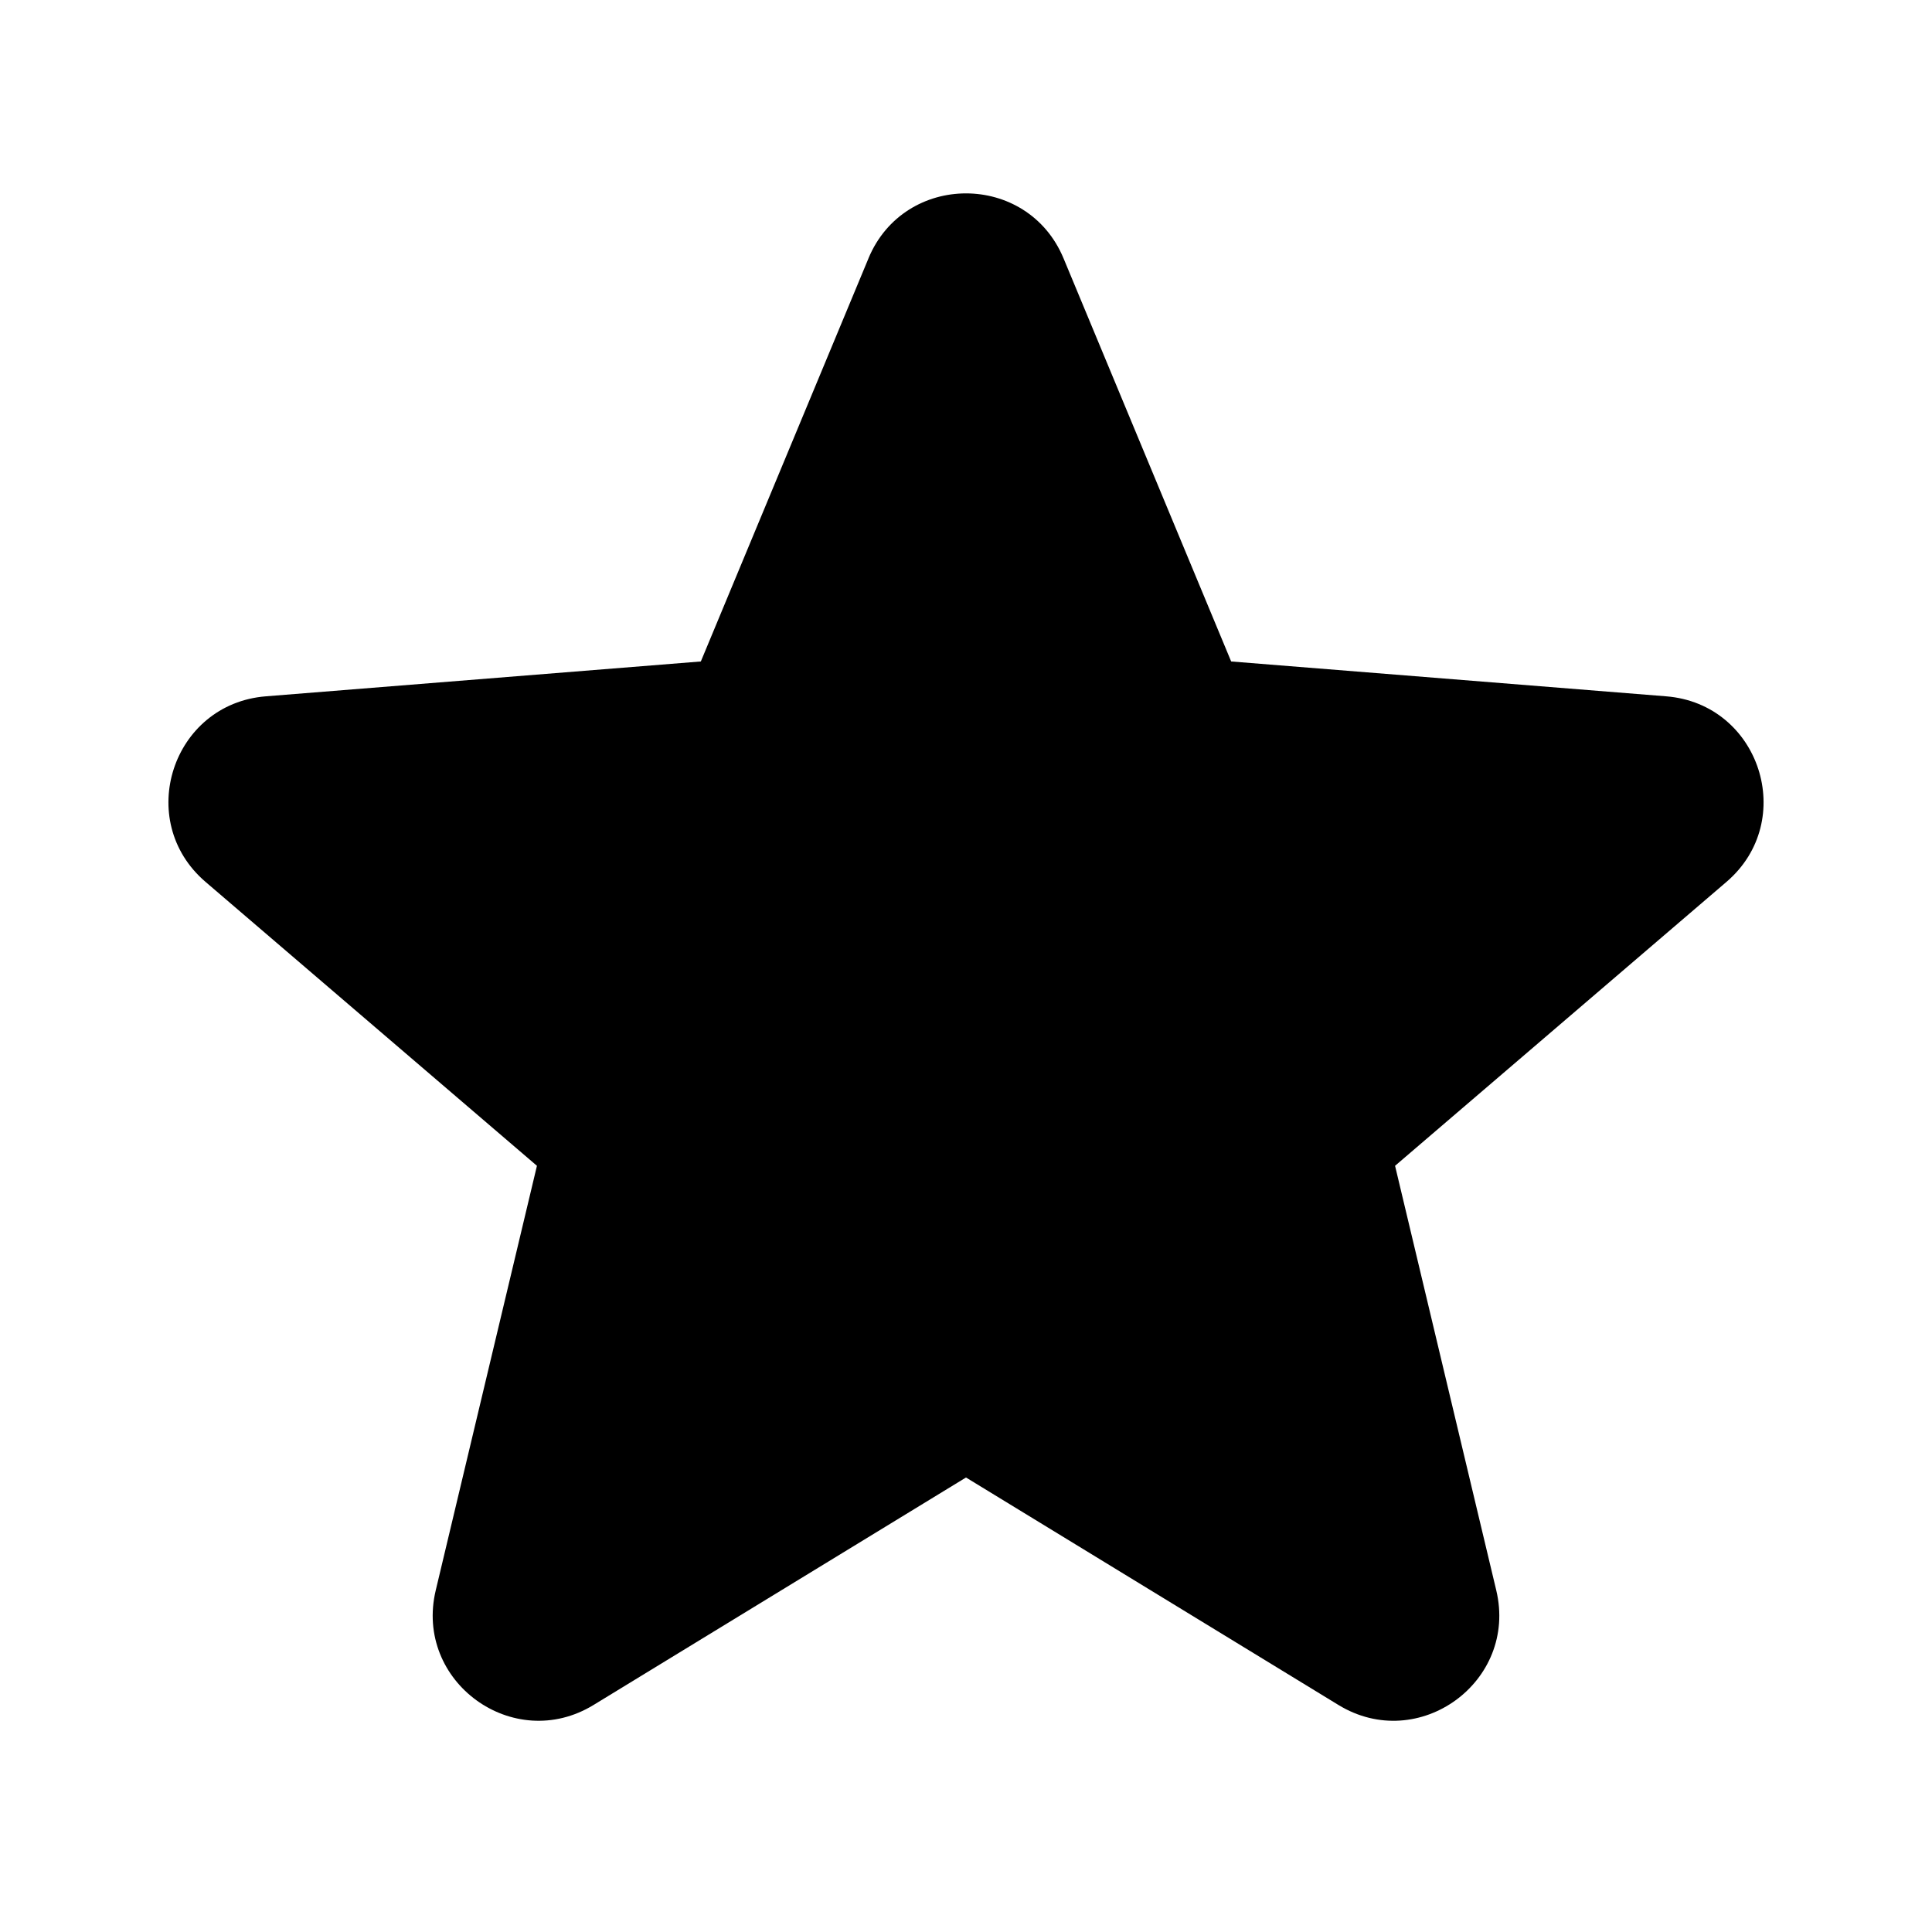
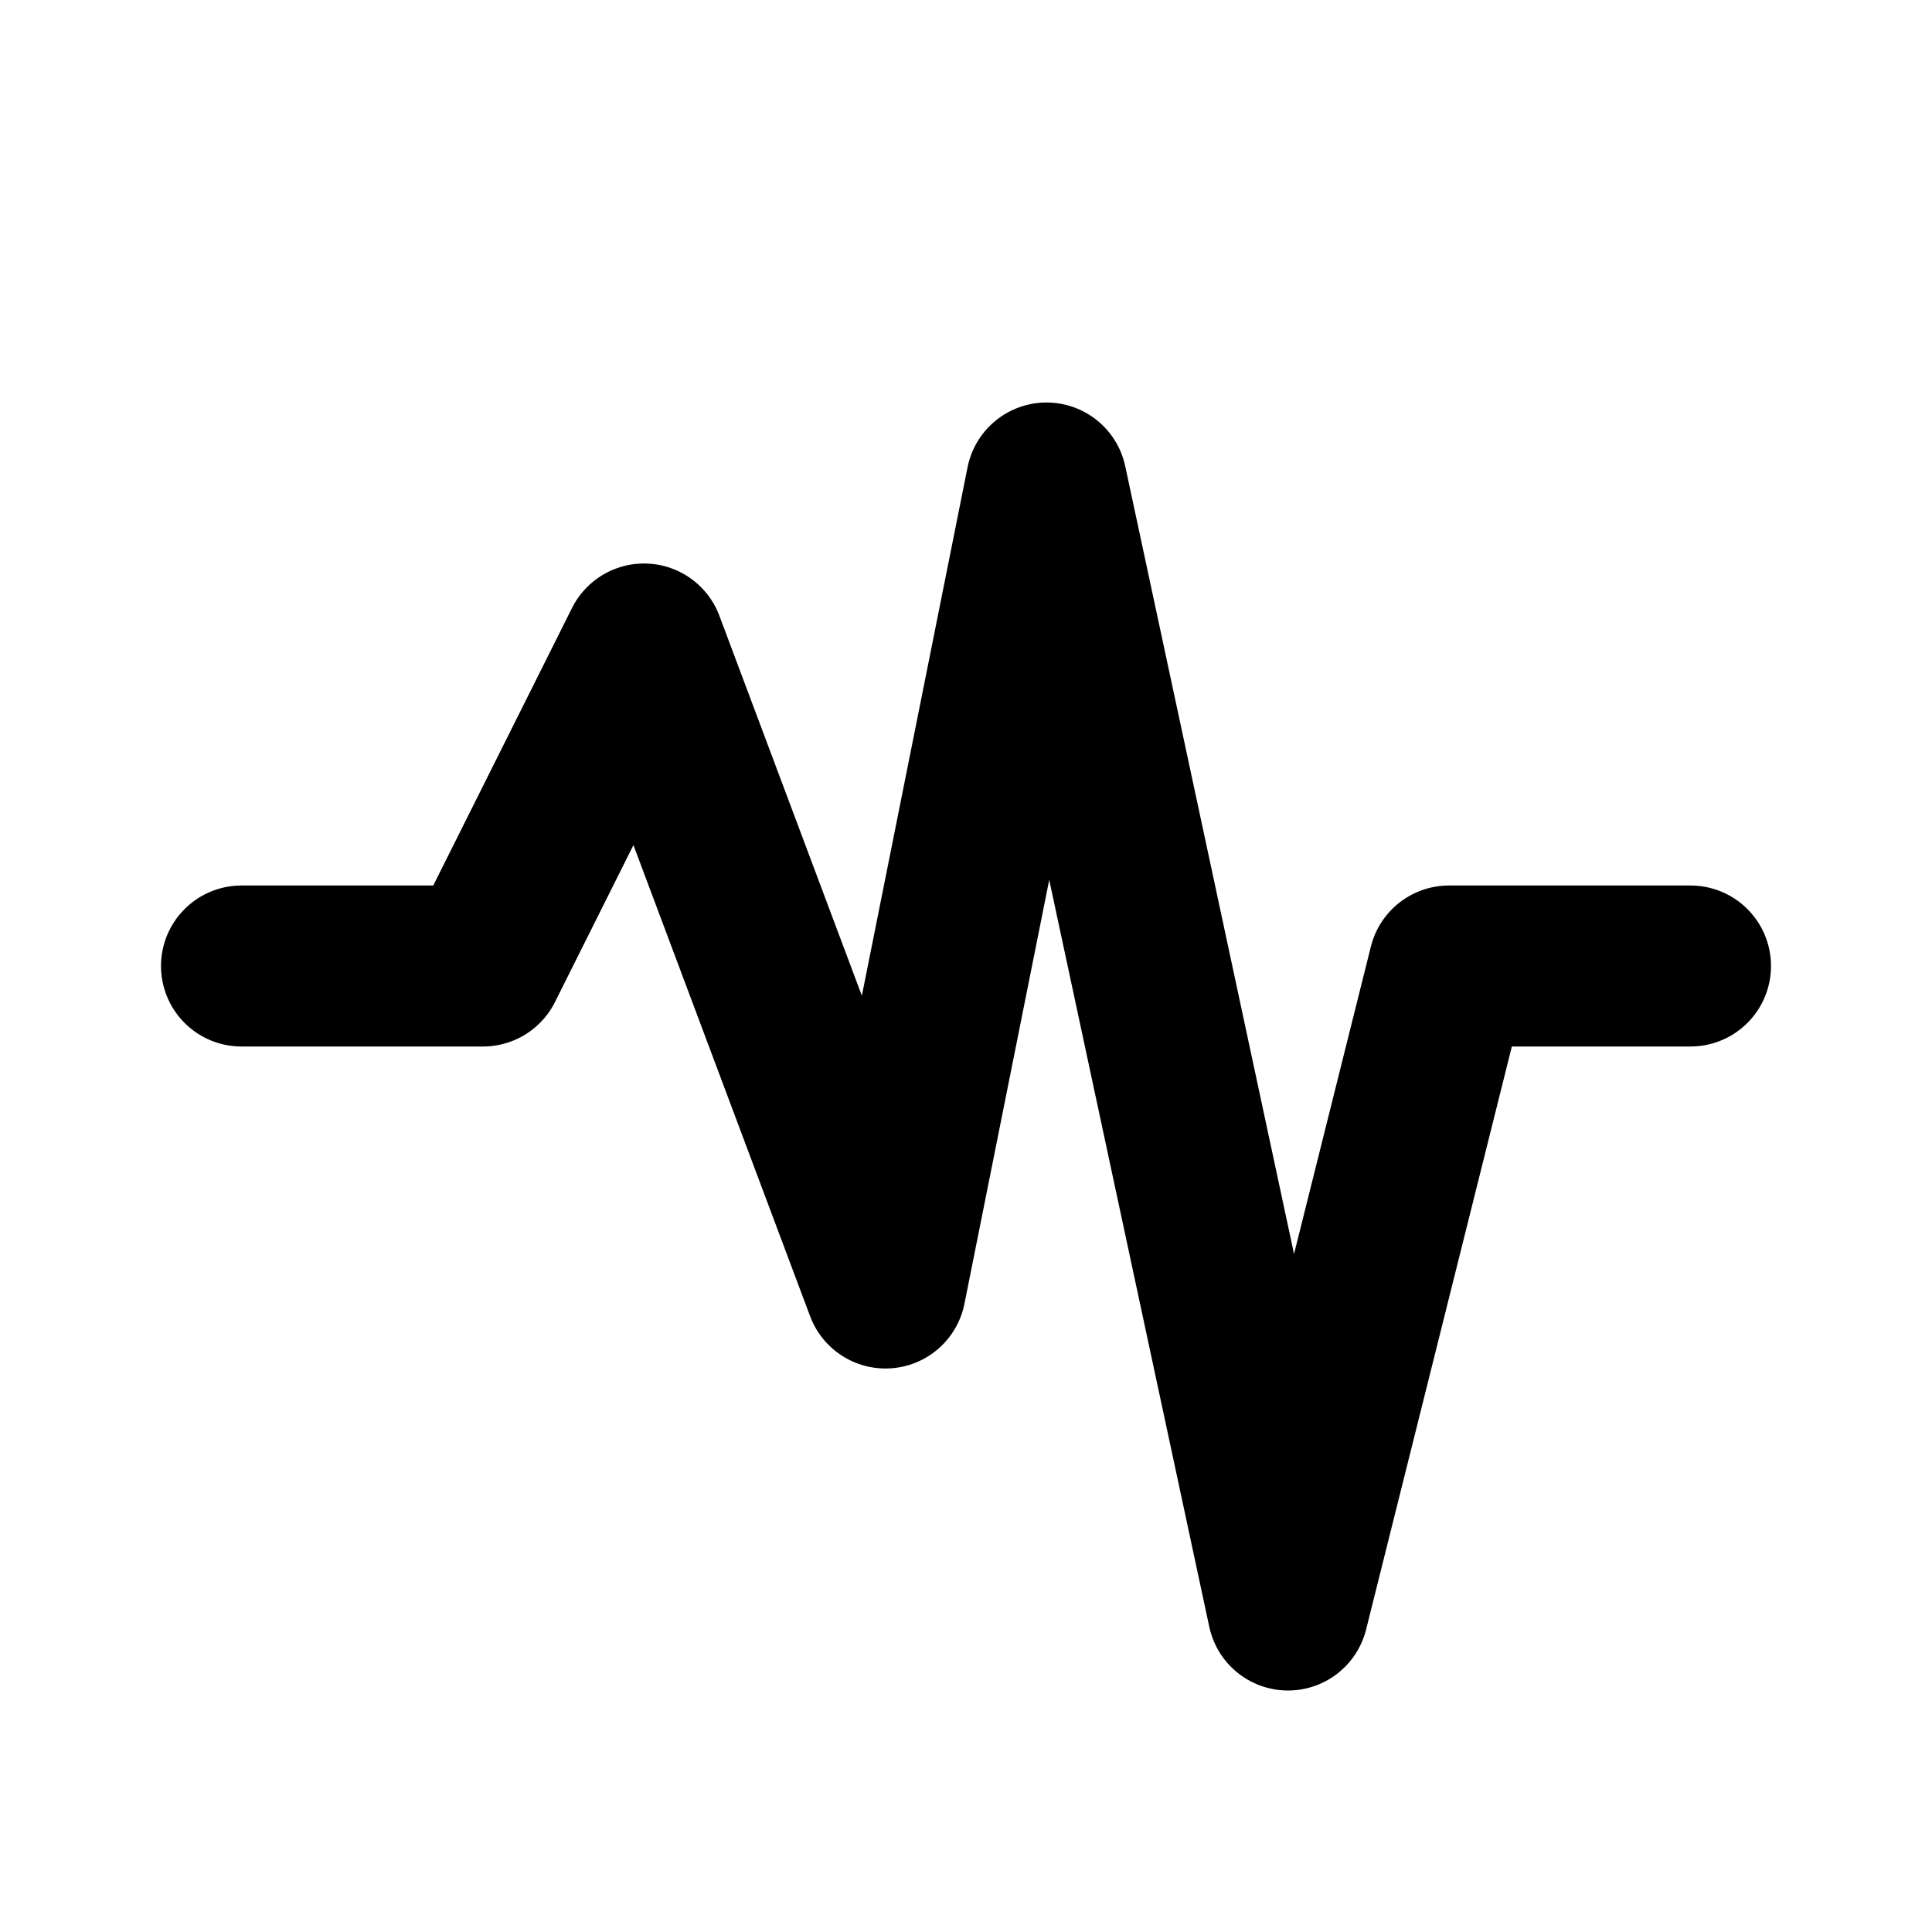
<svg xmlns="http://www.w3.org/2000/svg" viewBox="0 0 24 24" width="1em" height="1em" fill="currentColor">
-   <path fill-rule="evenodd" d="M10.788 3.21c.448-1.077 1.976-1.077 2.424 0l2.082 5.007 5.404.433c1.164.093 1.636 1.545.749 2.305l-4.117 3.527 1.257 5.273c.271 1.136-.964 2.033-1.96 1.425L12 18.354 7.373 21.18c-.996.608-2.231-.29-1.96-1.425l1.257-5.273-4.117-3.527c-.887-.76-.415-2.212.749-2.305l5.404-.433 2.082-5.006z" clip-rule="evenodd" />
+   <path fill-rule="evenodd" d="M3 12h3l2-4 3 8 2-10 3 14 2-8h3" stroke="currentColor" stroke-width="2" stroke-linecap="round" stroke-linejoin="round" fill="none" />
</svg>
